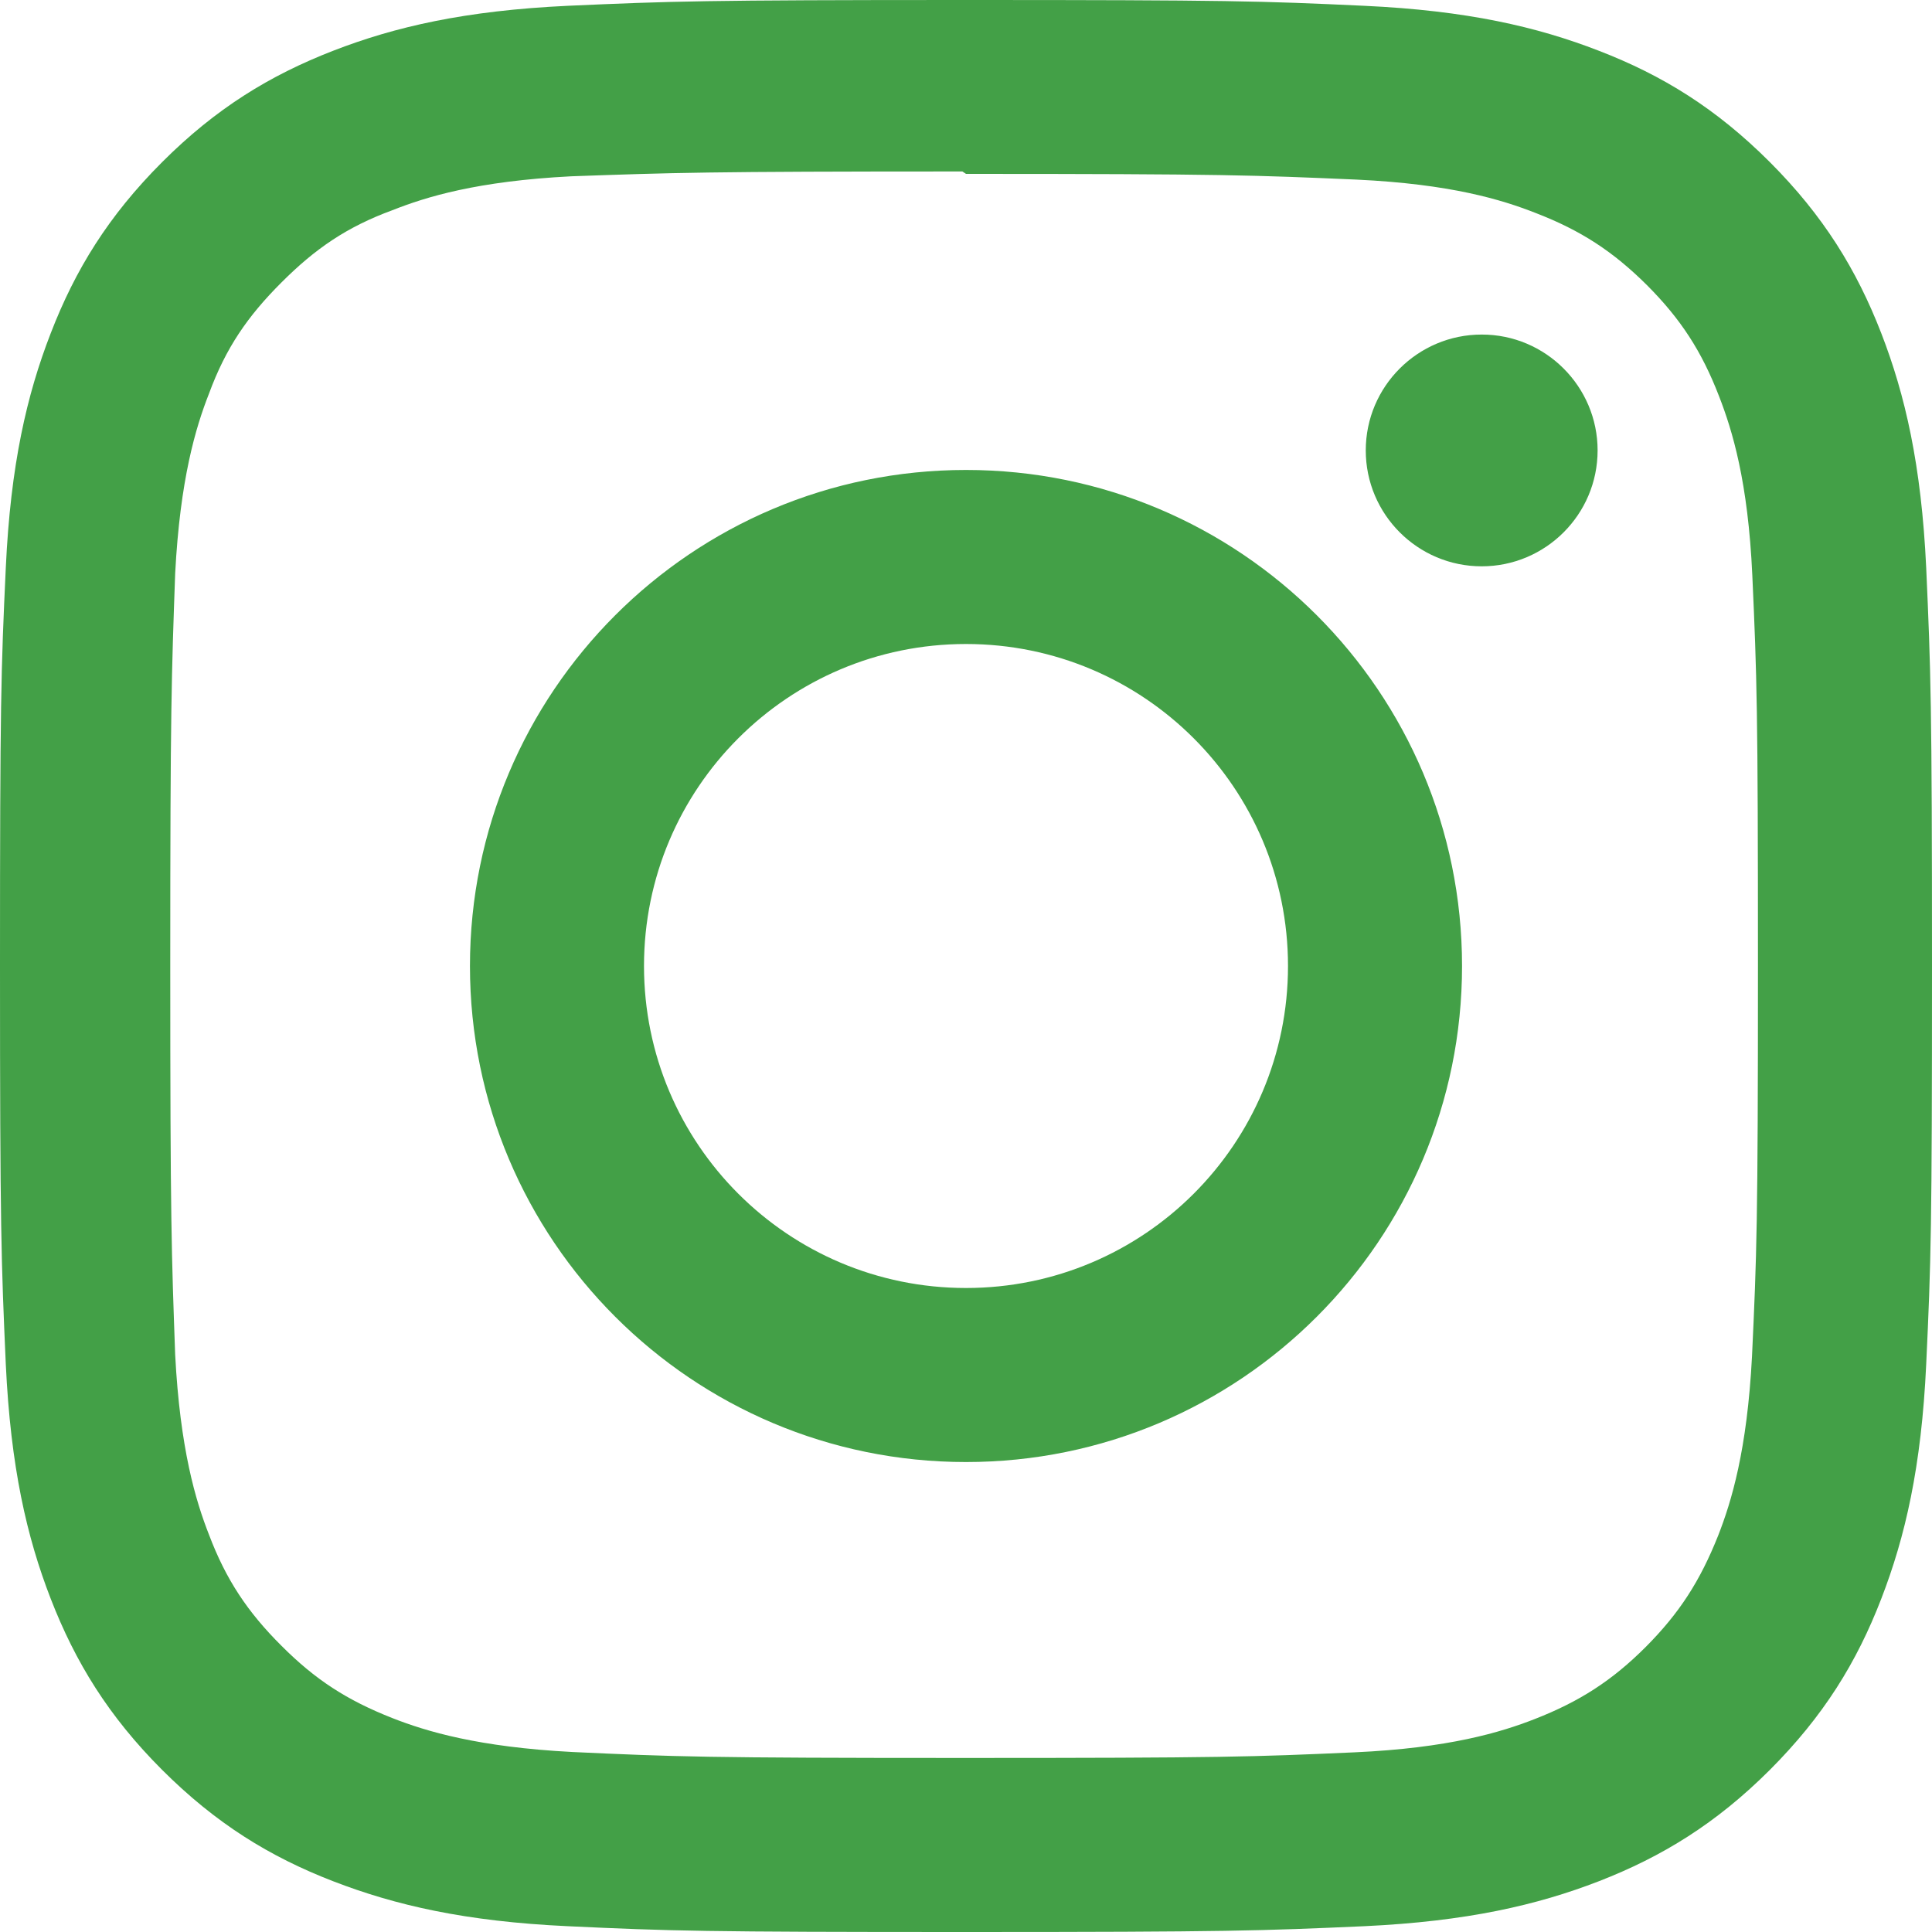
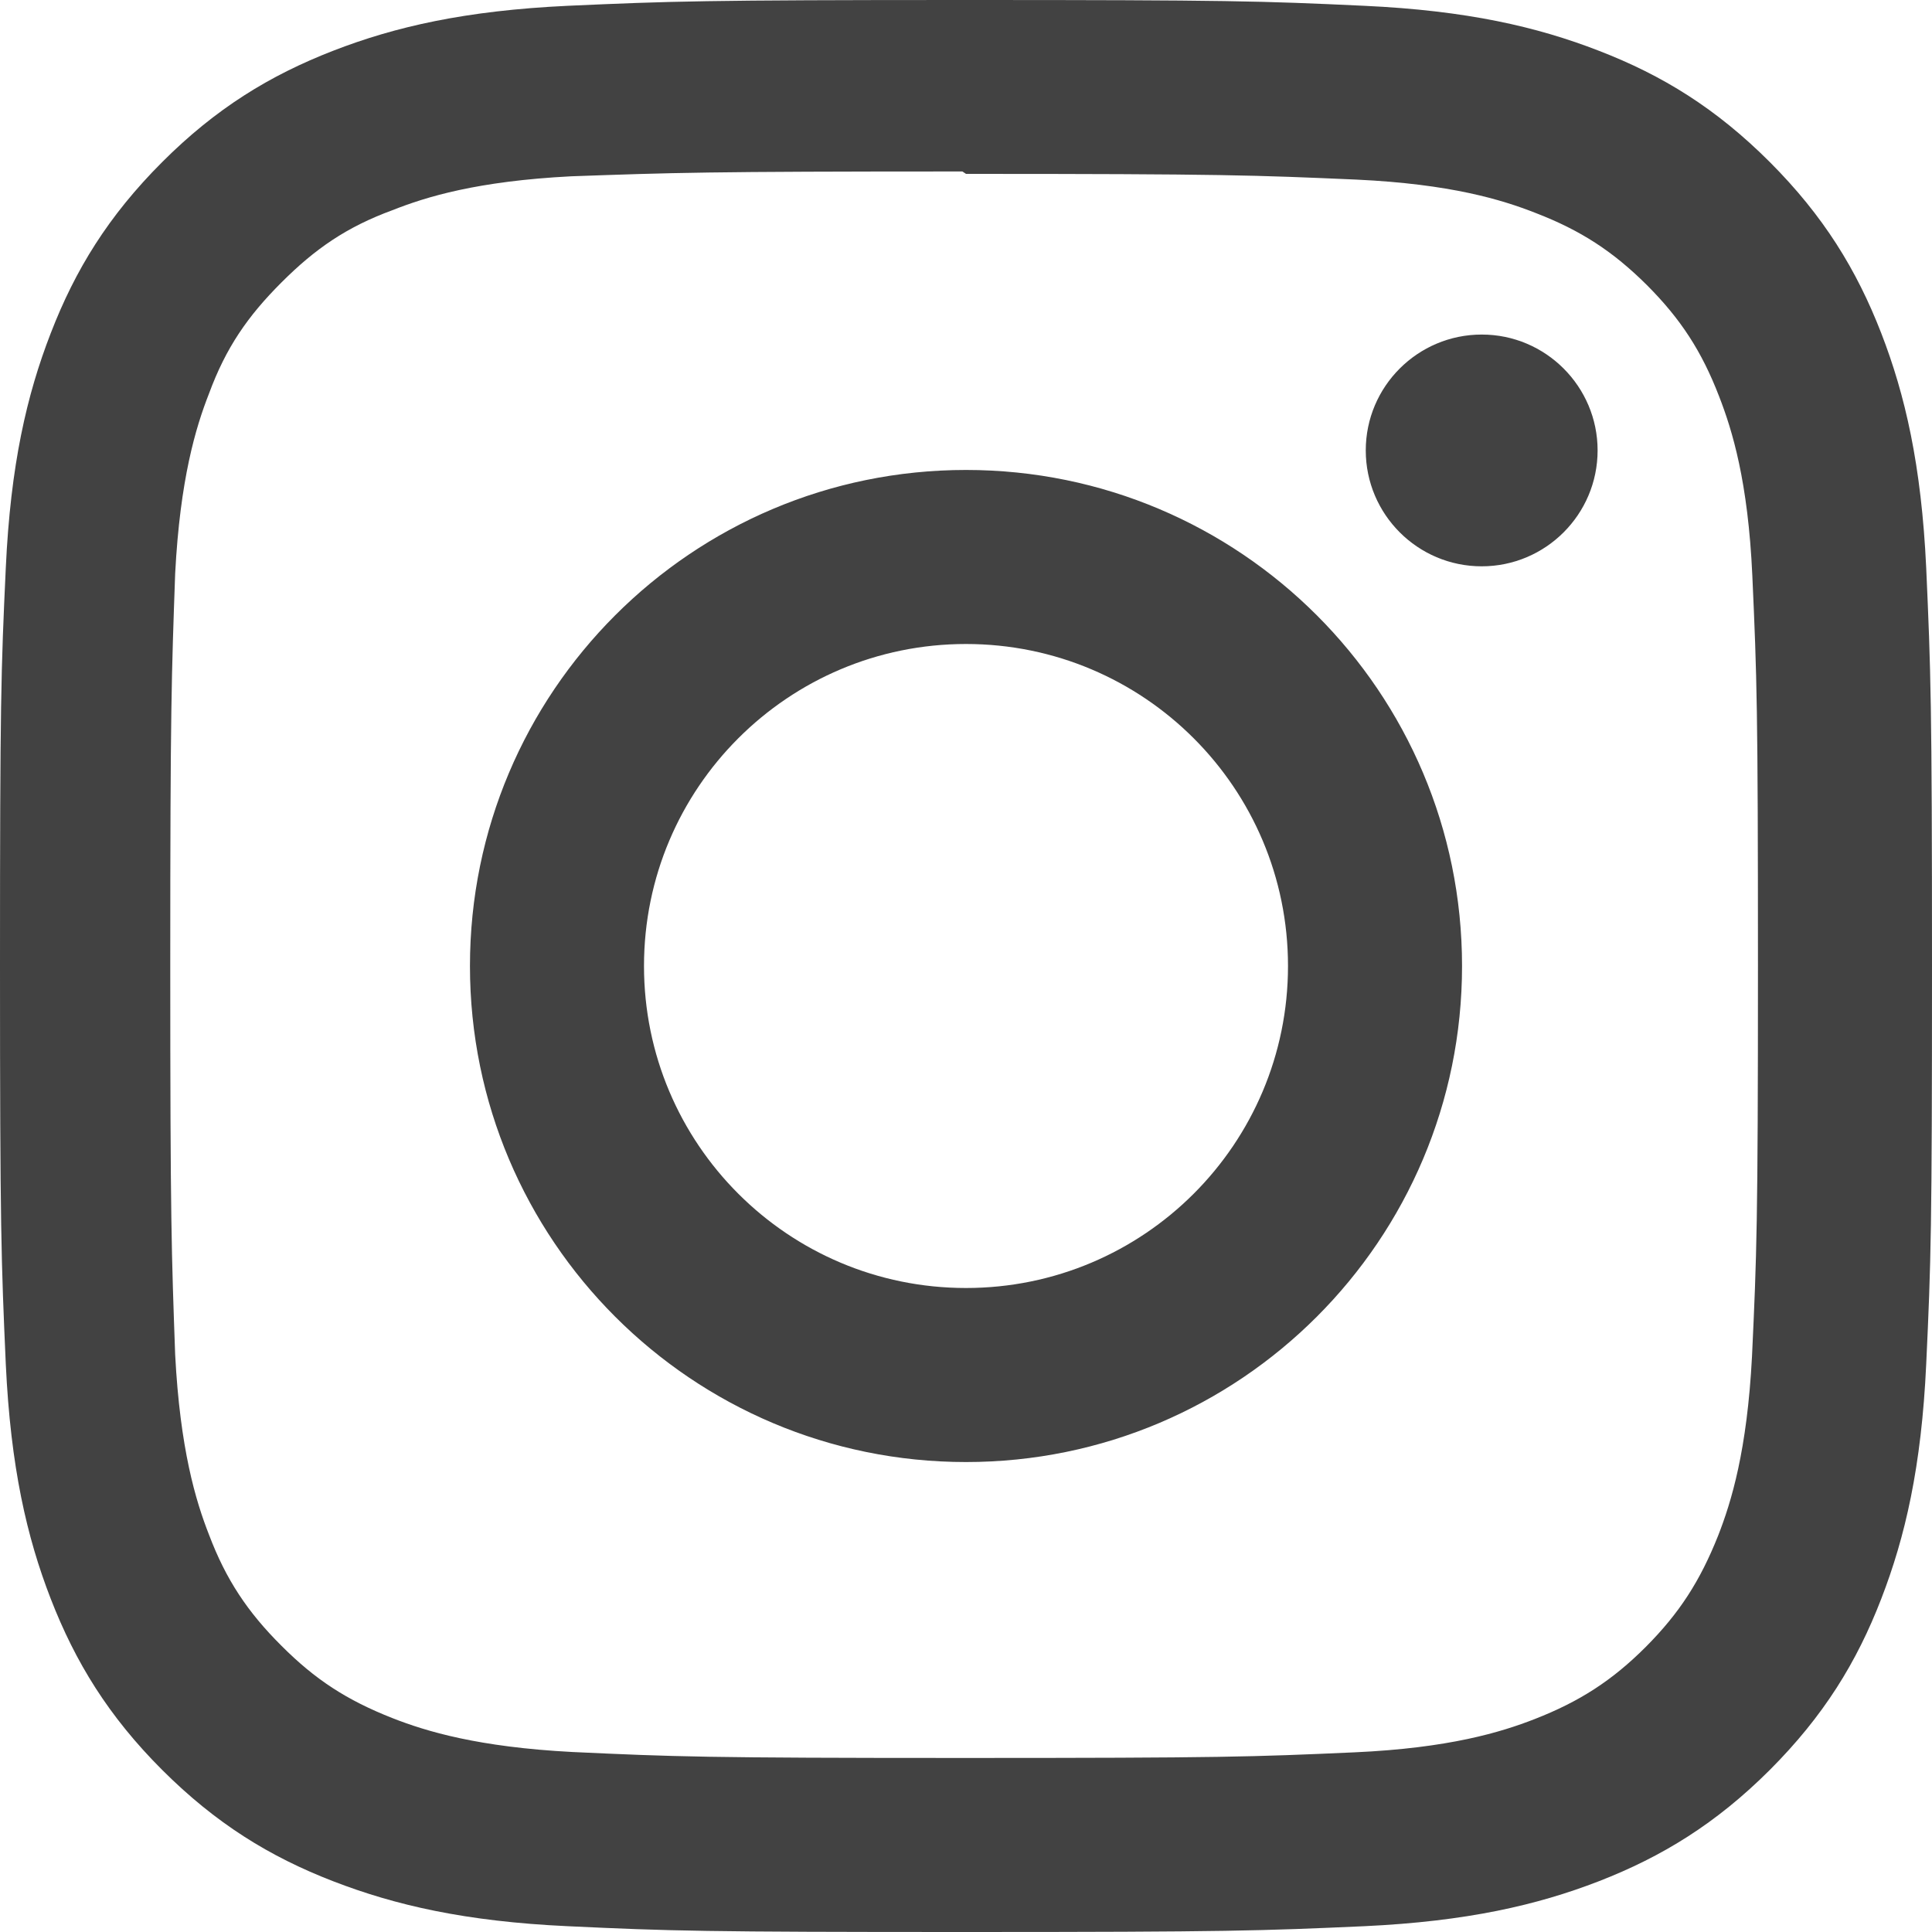
<svg xmlns="http://www.w3.org/2000/svg" style="isolation:isolate" viewBox="0 0 24 24" width="24" height="24">
-   <path d=" M 12 0 C 8.74 0 8.333 0.015 7.053 0.072 C 5.775 0.132 4.905 0.333 4.14 0.63 C 3.351 0.936 2.681 1.347 2.014 2.014 C 1.347 2.681 0.935 3.35 0.63 4.14 C 0.333 4.905 0.131 5.775 0.072 7.053 C 0.012 8.333 0 8.74 0 12 C 0 15.26 0.015 15.667 0.072 16.947 C 0.132 18.224 0.333 19.095 0.63 19.86 C 0.936 20.648 1.347 21.319 2.014 21.986 C 2.681 22.652 3.35 23.065 4.14 23.37 C 4.906 23.666 5.776 23.869 7.053 23.928 C 8.333 23.988 8.74 24 12 24 C 15.26 24 15.667 23.985 16.947 23.928 C 18.224 23.868 19.095 23.666 19.86 23.37 C 20.648 23.064 21.319 22.652 21.986 21.986 C 22.652 21.319 23.065 20.651 23.37 19.86 C 23.666 19.095 23.869 18.224 23.928 16.947 C 23.988 15.667 24 15.26 24 12 C 24 8.74 23.985 8.333 23.928 7.053 C 23.868 5.776 23.666 4.904 23.37 4.14 C 23.064 3.351 22.652 2.681 21.986 2.014 C 21.319 1.347 20.651 0.935 19.86 0.63 C 19.095 0.333 18.224 0.131 16.947 0.072 C 15.667 0.012 15.26 0 12 0 Z  M 12 2.16 C 15.203 2.16 15.585 2.176 16.85 2.231 C 18.02 2.286 18.655 2.48 19.077 2.646 C 19.639 2.863 20.037 3.123 20.459 3.542 C 20.878 3.962 21.138 4.361 21.355 4.923 C 21.519 5.345 21.715 5.98 21.768 7.15 C 21.825 8.416 21.838 8.796 21.838 12 C 21.838 15.204 21.823 15.585 21.764 16.85 C 21.703 18.02 21.508 18.655 21.343 19.077 C 21.119 19.639 20.864 20.037 20.444 20.459 C 20.025 20.878 19.62 21.138 19.064 21.355 C 18.644 21.519 17.999 21.715 16.829 21.768 C 15.555 21.825 15.18 21.838 11.97 21.838 C 8.759 21.838 8.384 21.823 7.111 21.764 C 5.94 21.703 5.295 21.508 4.875 21.343 C 4.306 21.119 3.915 20.864 3.496 20.444 C 3.075 20.025 2.806 19.62 2.596 19.064 C 2.431 18.644 2.237 17.999 2.176 16.829 C 2.131 15.569 2.115 15.18 2.115 11.985 C 2.115 8.789 2.131 8.399 2.176 7.124 C 2.237 5.954 2.431 5.31 2.596 4.89 C 2.806 4.32 3.075 3.93 3.496 3.509 C 3.915 3.09 4.306 2.82 4.875 2.611 C 5.295 2.445 5.926 2.25 7.096 2.19 C 8.371 2.145 8.746 2.13 11.955 2.13 L 12 2.16 L 12 2.16 L 12 2.16 L 12 2.16 Z  M 12 5.838 C 8.595 5.838 5.838 8.598 5.838 12 C 5.838 15.405 8.598 18.162 12 18.162 C 15.405 18.162 18.162 15.402 18.162 12 C 18.162 8.595 15.402 5.838 12 5.838 Z  M 12 16 C 9.79 16 8 14.21 8 12 C 8 9.79 9.79 8 12 8 C 14.21 8 16 9.79 16 12 C 16 14.21 14.21 16 12 16 Z  M 19.846 5.595 C 19.846 6.39 19.2 7.035 18.406 7.035 C 17.611 7.035 16.966 6.389 16.966 5.595 C 16.966 4.801 17.612 4.156 18.406 4.156 C 19.199 4.155 19.846 4.801 19.846 5.595 Z " fill="rgb(67,160,71)" />
+   <path d=" M 12 0 C 8.74 0 8.333 0.015 7.053 0.072 C 5.775 0.132 4.905 0.333 4.14 0.63 C 3.351 0.936 2.681 1.347 2.014 2.014 C 1.347 2.681 0.935 3.35 0.63 4.14 C 0.333 4.905 0.131 5.775 0.072 7.053 C 0.012 8.333 0 8.74 0 12 C 0 15.26 0.015 15.667 0.072 16.947 C 0.132 18.224 0.333 19.095 0.63 19.86 C 0.936 20.648 1.347 21.319 2.014 21.986 C 2.681 22.652 3.35 23.065 4.14 23.37 C 4.906 23.666 5.776 23.869 7.053 23.928 C 8.333 23.988 8.74 24 12 24 C 15.26 24 15.667 23.985 16.947 23.928 C 18.224 23.868 19.095 23.666 19.86 23.37 C 20.648 23.064 21.319 22.652 21.986 21.986 C 22.652 21.319 23.065 20.651 23.37 19.86 C 23.666 19.095 23.869 18.224 23.928 16.947 C 23.988 15.667 24 15.26 24 12 C 24 8.74 23.985 8.333 23.928 7.053 C 23.868 5.776 23.666 4.904 23.37 4.14 C 23.064 3.351 22.652 2.681 21.986 2.014 C 21.319 1.347 20.651 0.935 19.86 0.63 C 19.095 0.333 18.224 0.131 16.947 0.072 C 15.667 0.012 15.26 0 12 0 Z  M 12 2.16 C 15.203 2.16 15.585 2.176 16.85 2.231 C 18.02 2.286 18.655 2.48 19.077 2.646 C 19.639 2.863 20.037 3.123 20.459 3.542 C 20.878 3.962 21.138 4.361 21.355 4.923 C 21.519 5.345 21.715 5.98 21.768 7.15 C 21.825 8.416 21.838 8.796 21.838 12 C 21.838 15.204 21.823 15.585 21.764 16.85 C 21.703 18.02 21.508 18.655 21.343 19.077 C 21.119 19.639 20.864 20.037 20.444 20.459 C 20.025 20.878 19.62 21.138 19.064 21.355 C 18.644 21.519 17.999 21.715 16.829 21.768 C 15.555 21.825 15.18 21.838 11.97 21.838 C 8.759 21.838 8.384 21.823 7.111 21.764 C 5.94 21.703 5.295 21.508 4.875 21.343 C 4.306 21.119 3.915 20.864 3.496 20.444 C 3.075 20.025 2.806 19.62 2.596 19.064 C 2.431 18.644 2.237 17.999 2.176 16.829 C 2.131 15.569 2.115 15.18 2.115 11.985 C 2.115 8.789 2.131 8.399 2.176 7.124 C 2.237 5.954 2.431 5.31 2.596 4.89 C 2.806 4.32 3.075 3.93 3.496 3.509 C 3.915 3.09 4.306 2.82 4.875 2.611 C 5.295 2.445 5.926 2.25 7.096 2.19 C 8.371 2.145 8.746 2.13 11.955 2.13 L 12 2.16 L 12 2.16 L 12 2.16 L 12 2.16 Z  M 12 5.838 C 8.595 5.838 5.838 8.598 5.838 12 C 5.838 15.405 8.598 18.162 12 18.162 C 15.405 18.162 18.162 15.402 18.162 12 C 18.162 8.595 15.402 5.838 12 5.838 Z  M 12 16 C 9.79 16 8 14.21 8 12 C 8 9.79 9.79 8 12 8 C 14.21 8 16 9.79 16 12 C 16 14.21 14.21 16 12 16 Z  M 19.846 5.595 C 19.846 6.39 19.2 7.035 18.406 7.035 C 17.611 7.035 16.966 6.389 16.966 5.595 C 16.966 4.801 17.612 4.156 18.406 4.156 C 19.199 4.155 19.846 4.801 19.846 5.595 Z " fill="rgb(66,66,66)" />
</svg>
